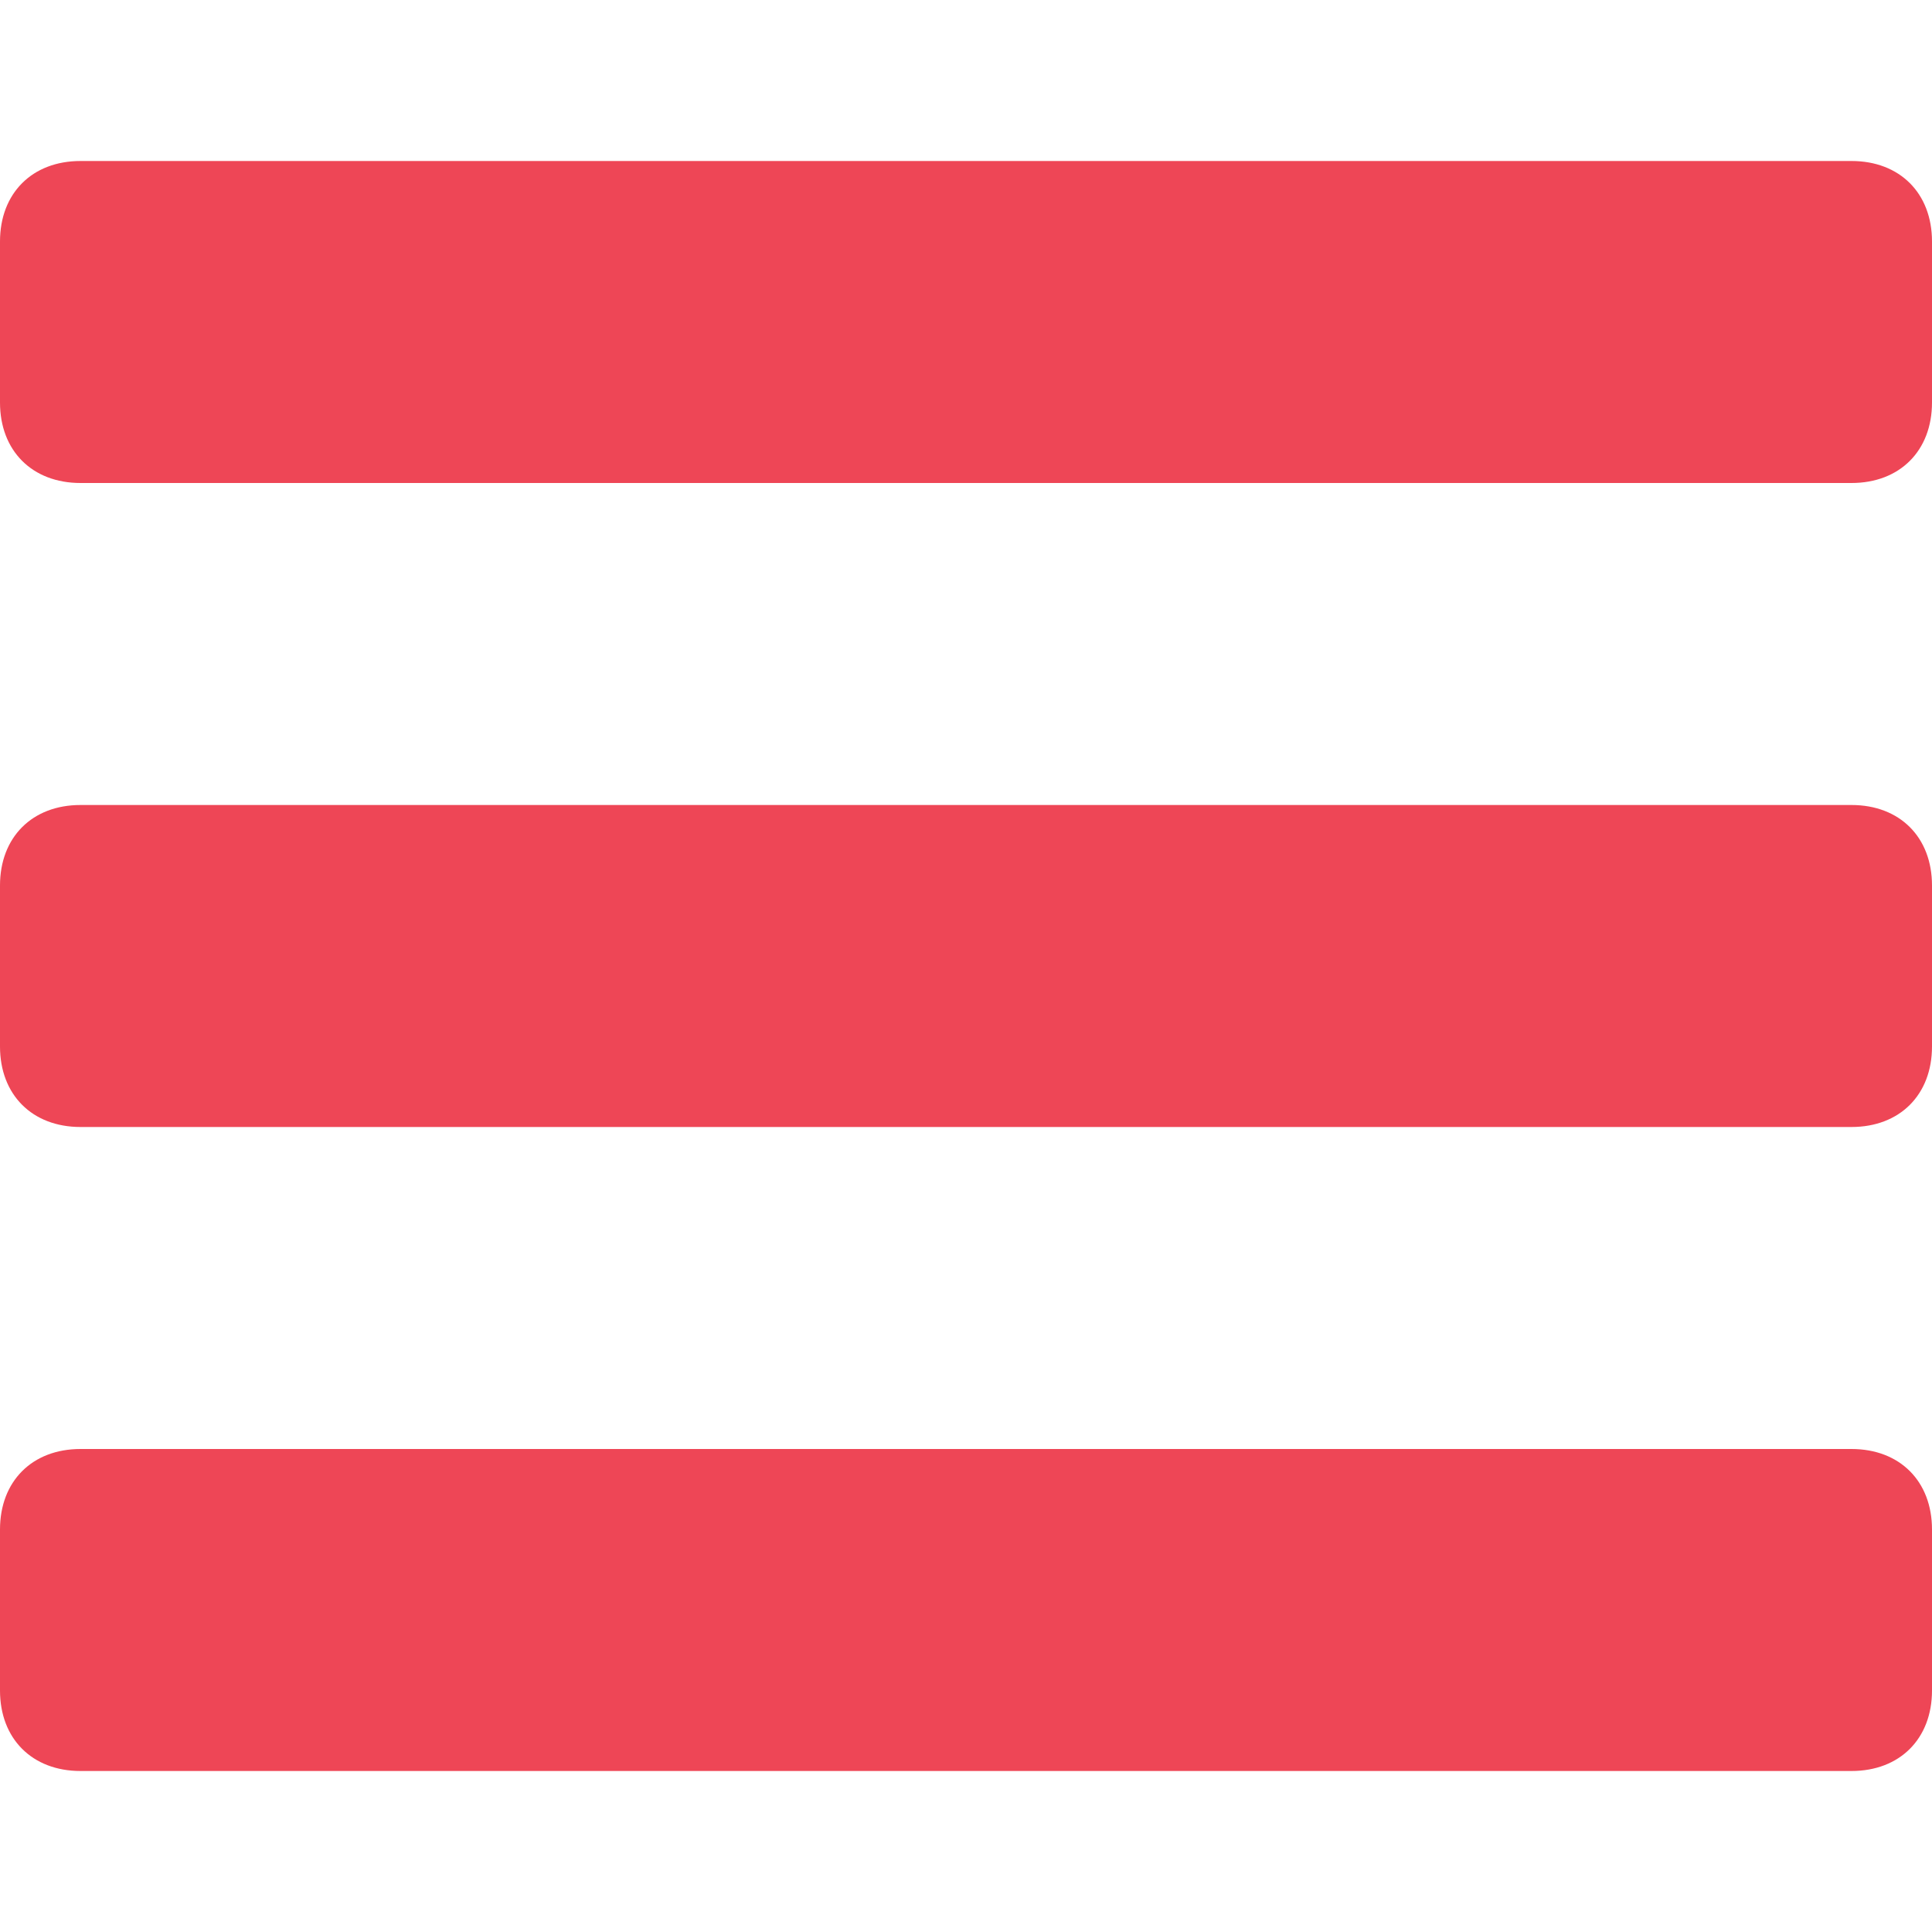
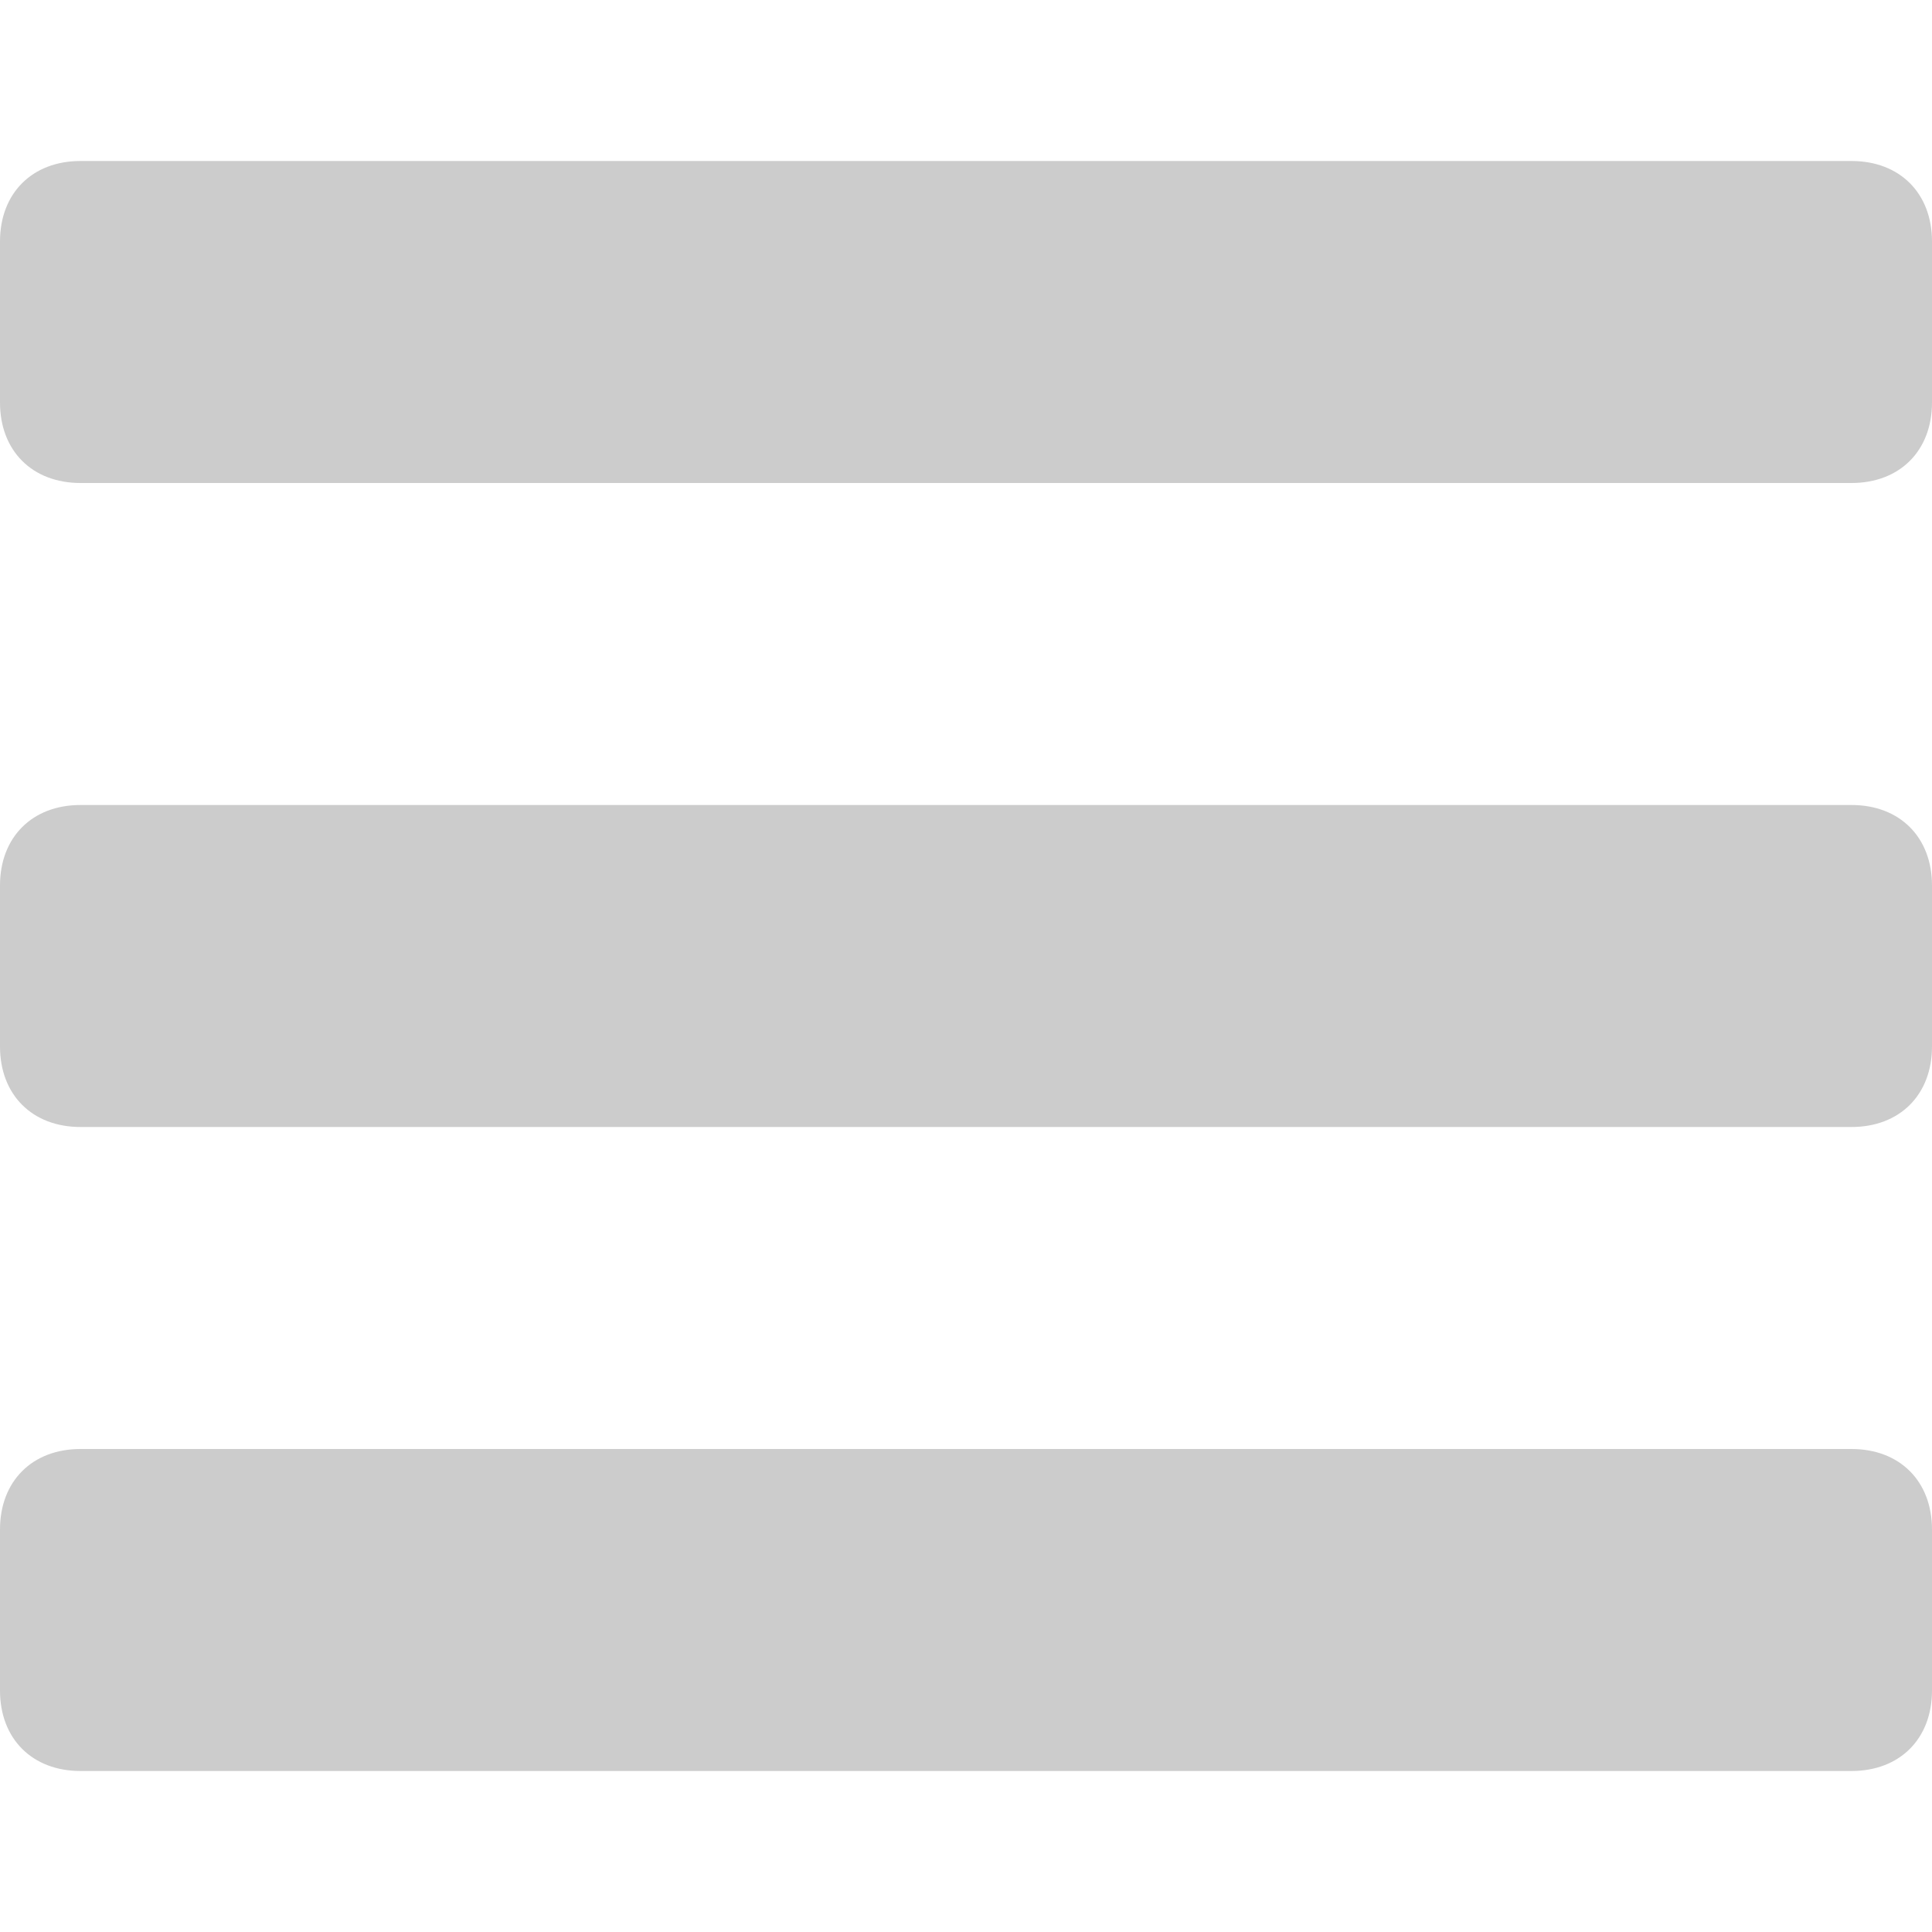
<svg xmlns="http://www.w3.org/2000/svg" version="1.1" viewBox="0 0 24 24" enable-background="new 0 0 24 24" width="512px" height="512px">
  <g>
-     <path d="M24,3c0-0.6-0.4-1-1-1H1C0.4,2,0,2.4,0,3v2c0,0.6,0.4,1,1,1h22c0.6,0,1-0.4,1-1V3z" fill="#EE4656" />
-     <path d="M24,11c0-0.6-0.4-1-1-1H1c-0.6,0-1,0.4-1,1v2c0,0.6,0.4,1,1,1h22c0.6,0,1-0.4,1-1V11z" fill="#EE4656" />
-     <path d="M24,19c0-0.6-0.4-1-1-1H1c-0.6,0-1,0.4-1,1v2c0,0.6,0.4,1,1,1h22c0.6,0,1-0.4,1-1V19z" fill="#EE4656" />
+     <path d="M24,3c0-0.6-0.4-1-1-1H1C0.4,2,0,2.4,0,3v2c0,0.6,0.4,1,1,1h22c0.6,0,1-0.4,1-1V3z" fill="#ccc" />
+     <path d="M24,11c0-0.6-0.4-1-1-1H1c-0.6,0-1,0.4-1,1v2c0,0.6,0.4,1,1,1h22c0.6,0,1-0.4,1-1V11z" fill="#ccc" />
+     <path d="M24,19c0-0.6-0.4-1-1-1H1c-0.6,0-1,0.4-1,1v2c0,0.6,0.4,1,1,1h22c0.6,0,1-0.4,1-1V19z" fill="#ccc" />
  </g>
</svg>
